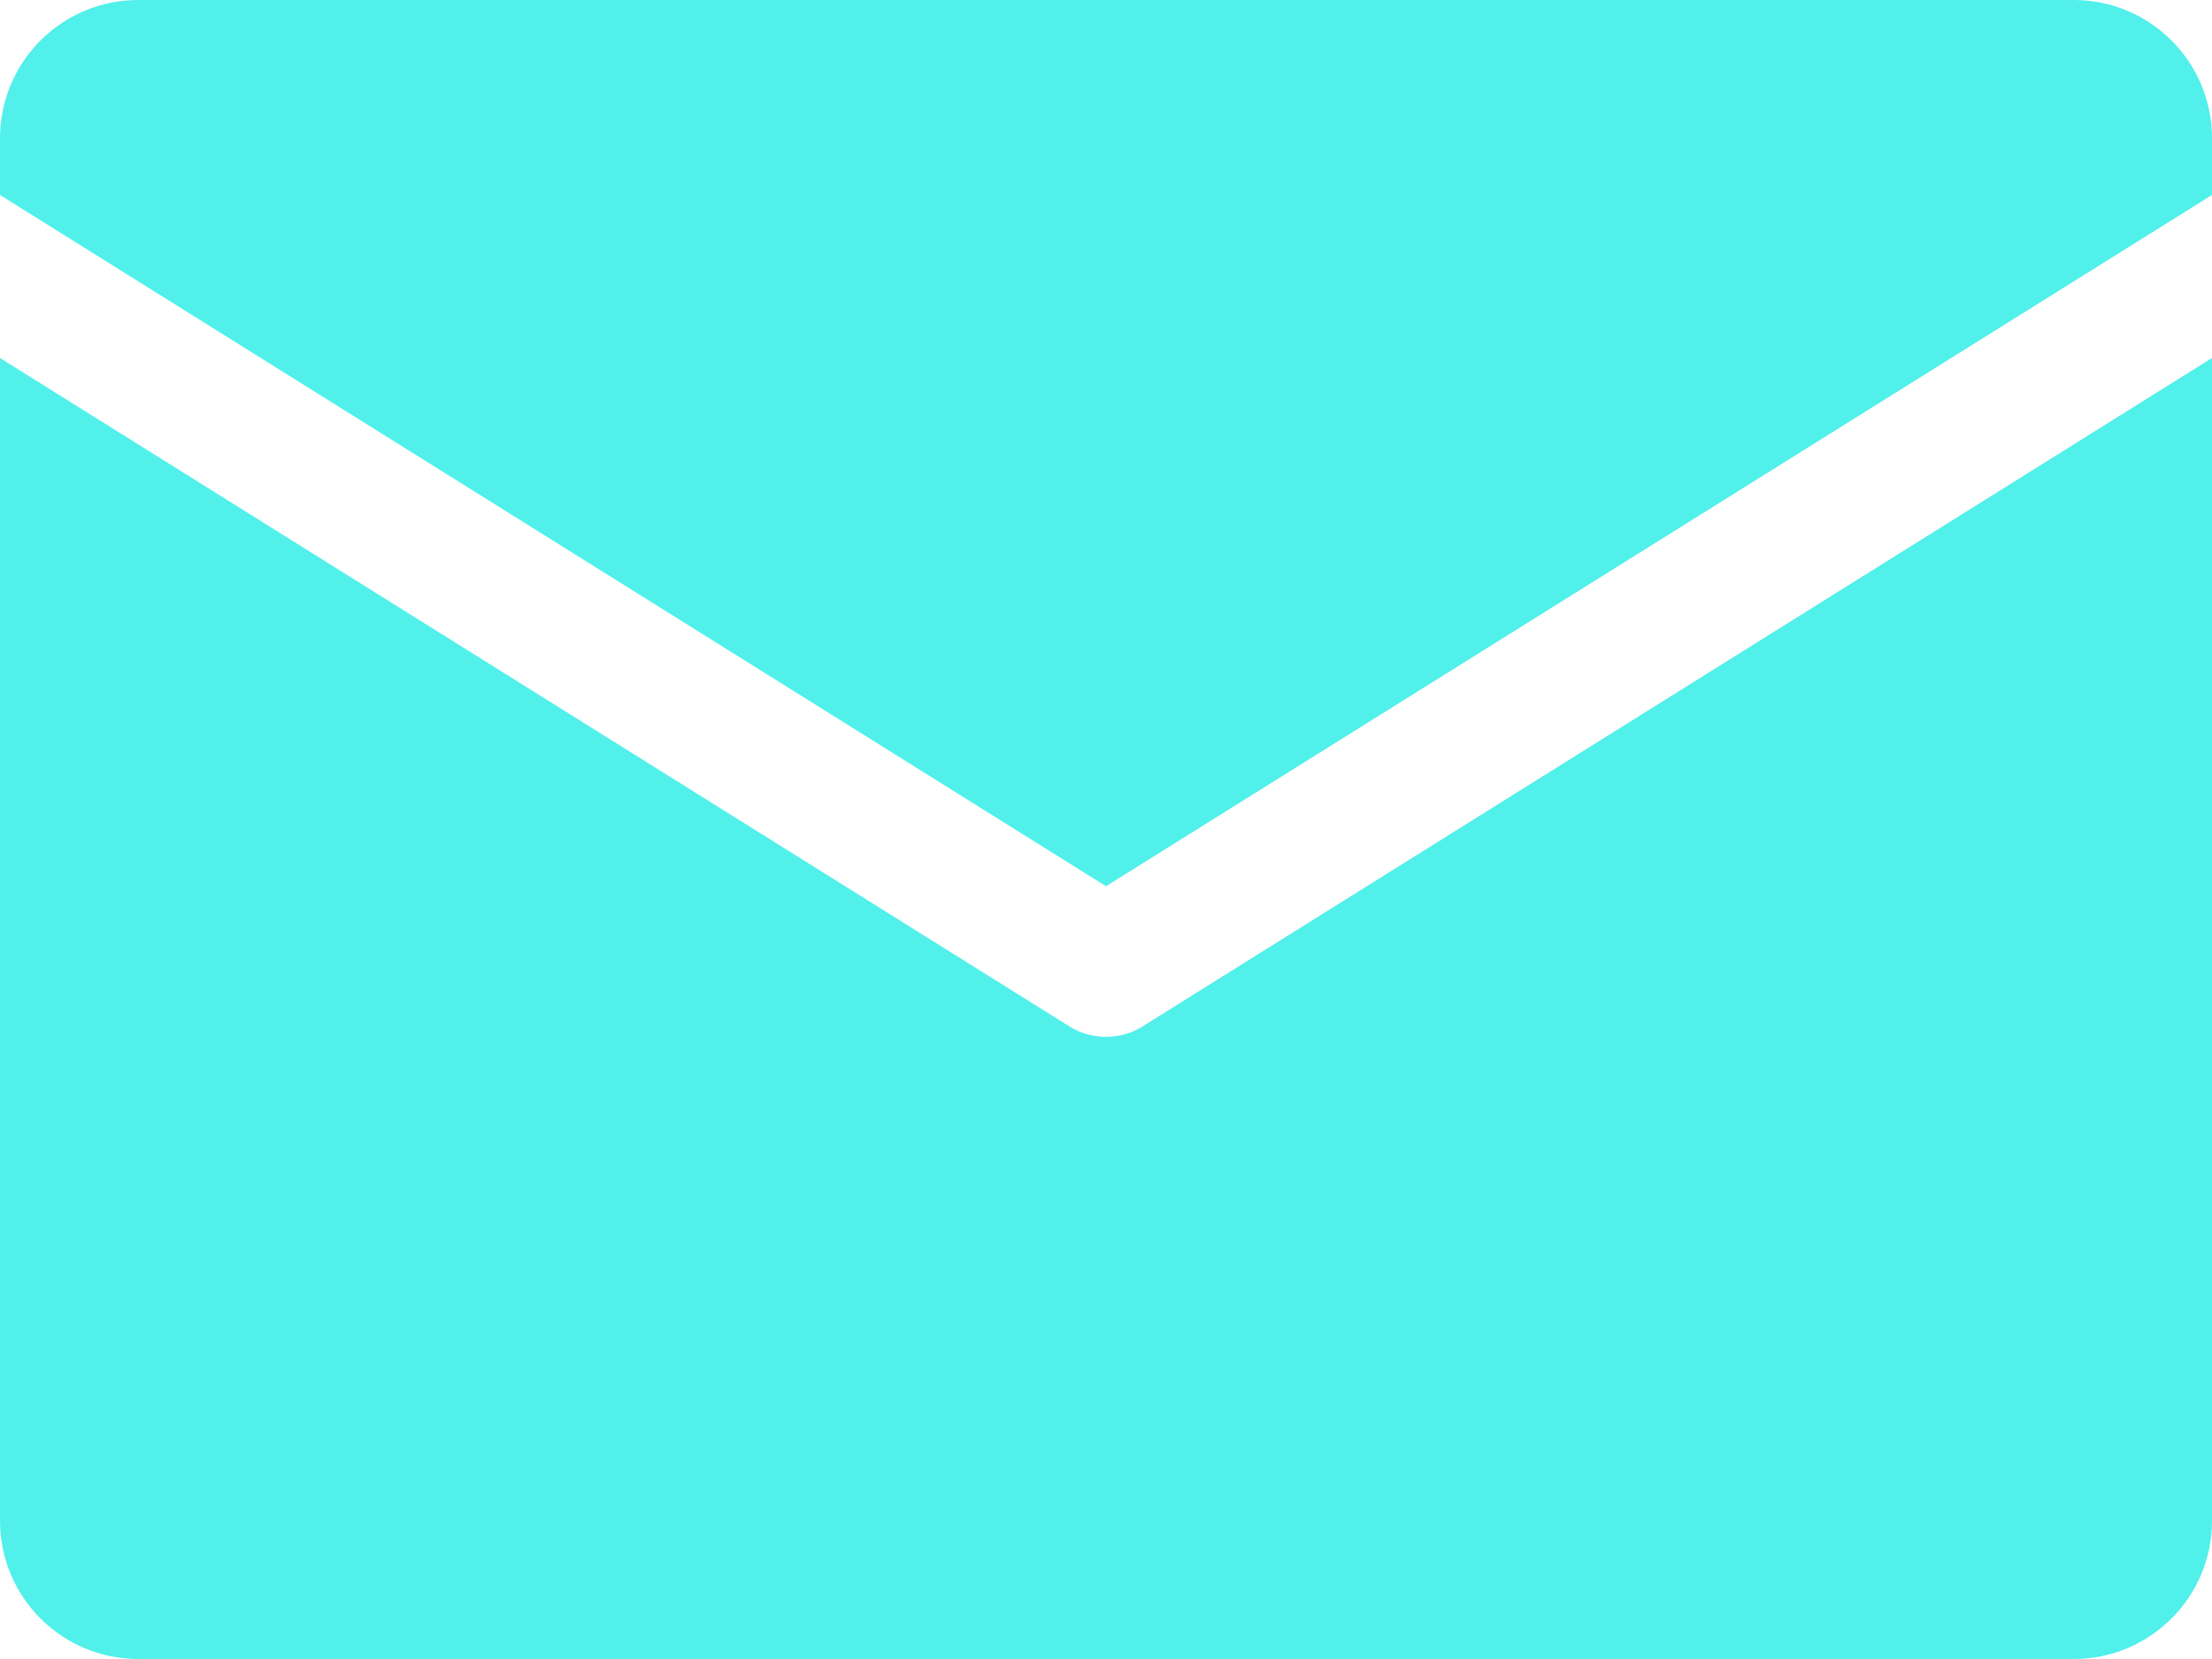
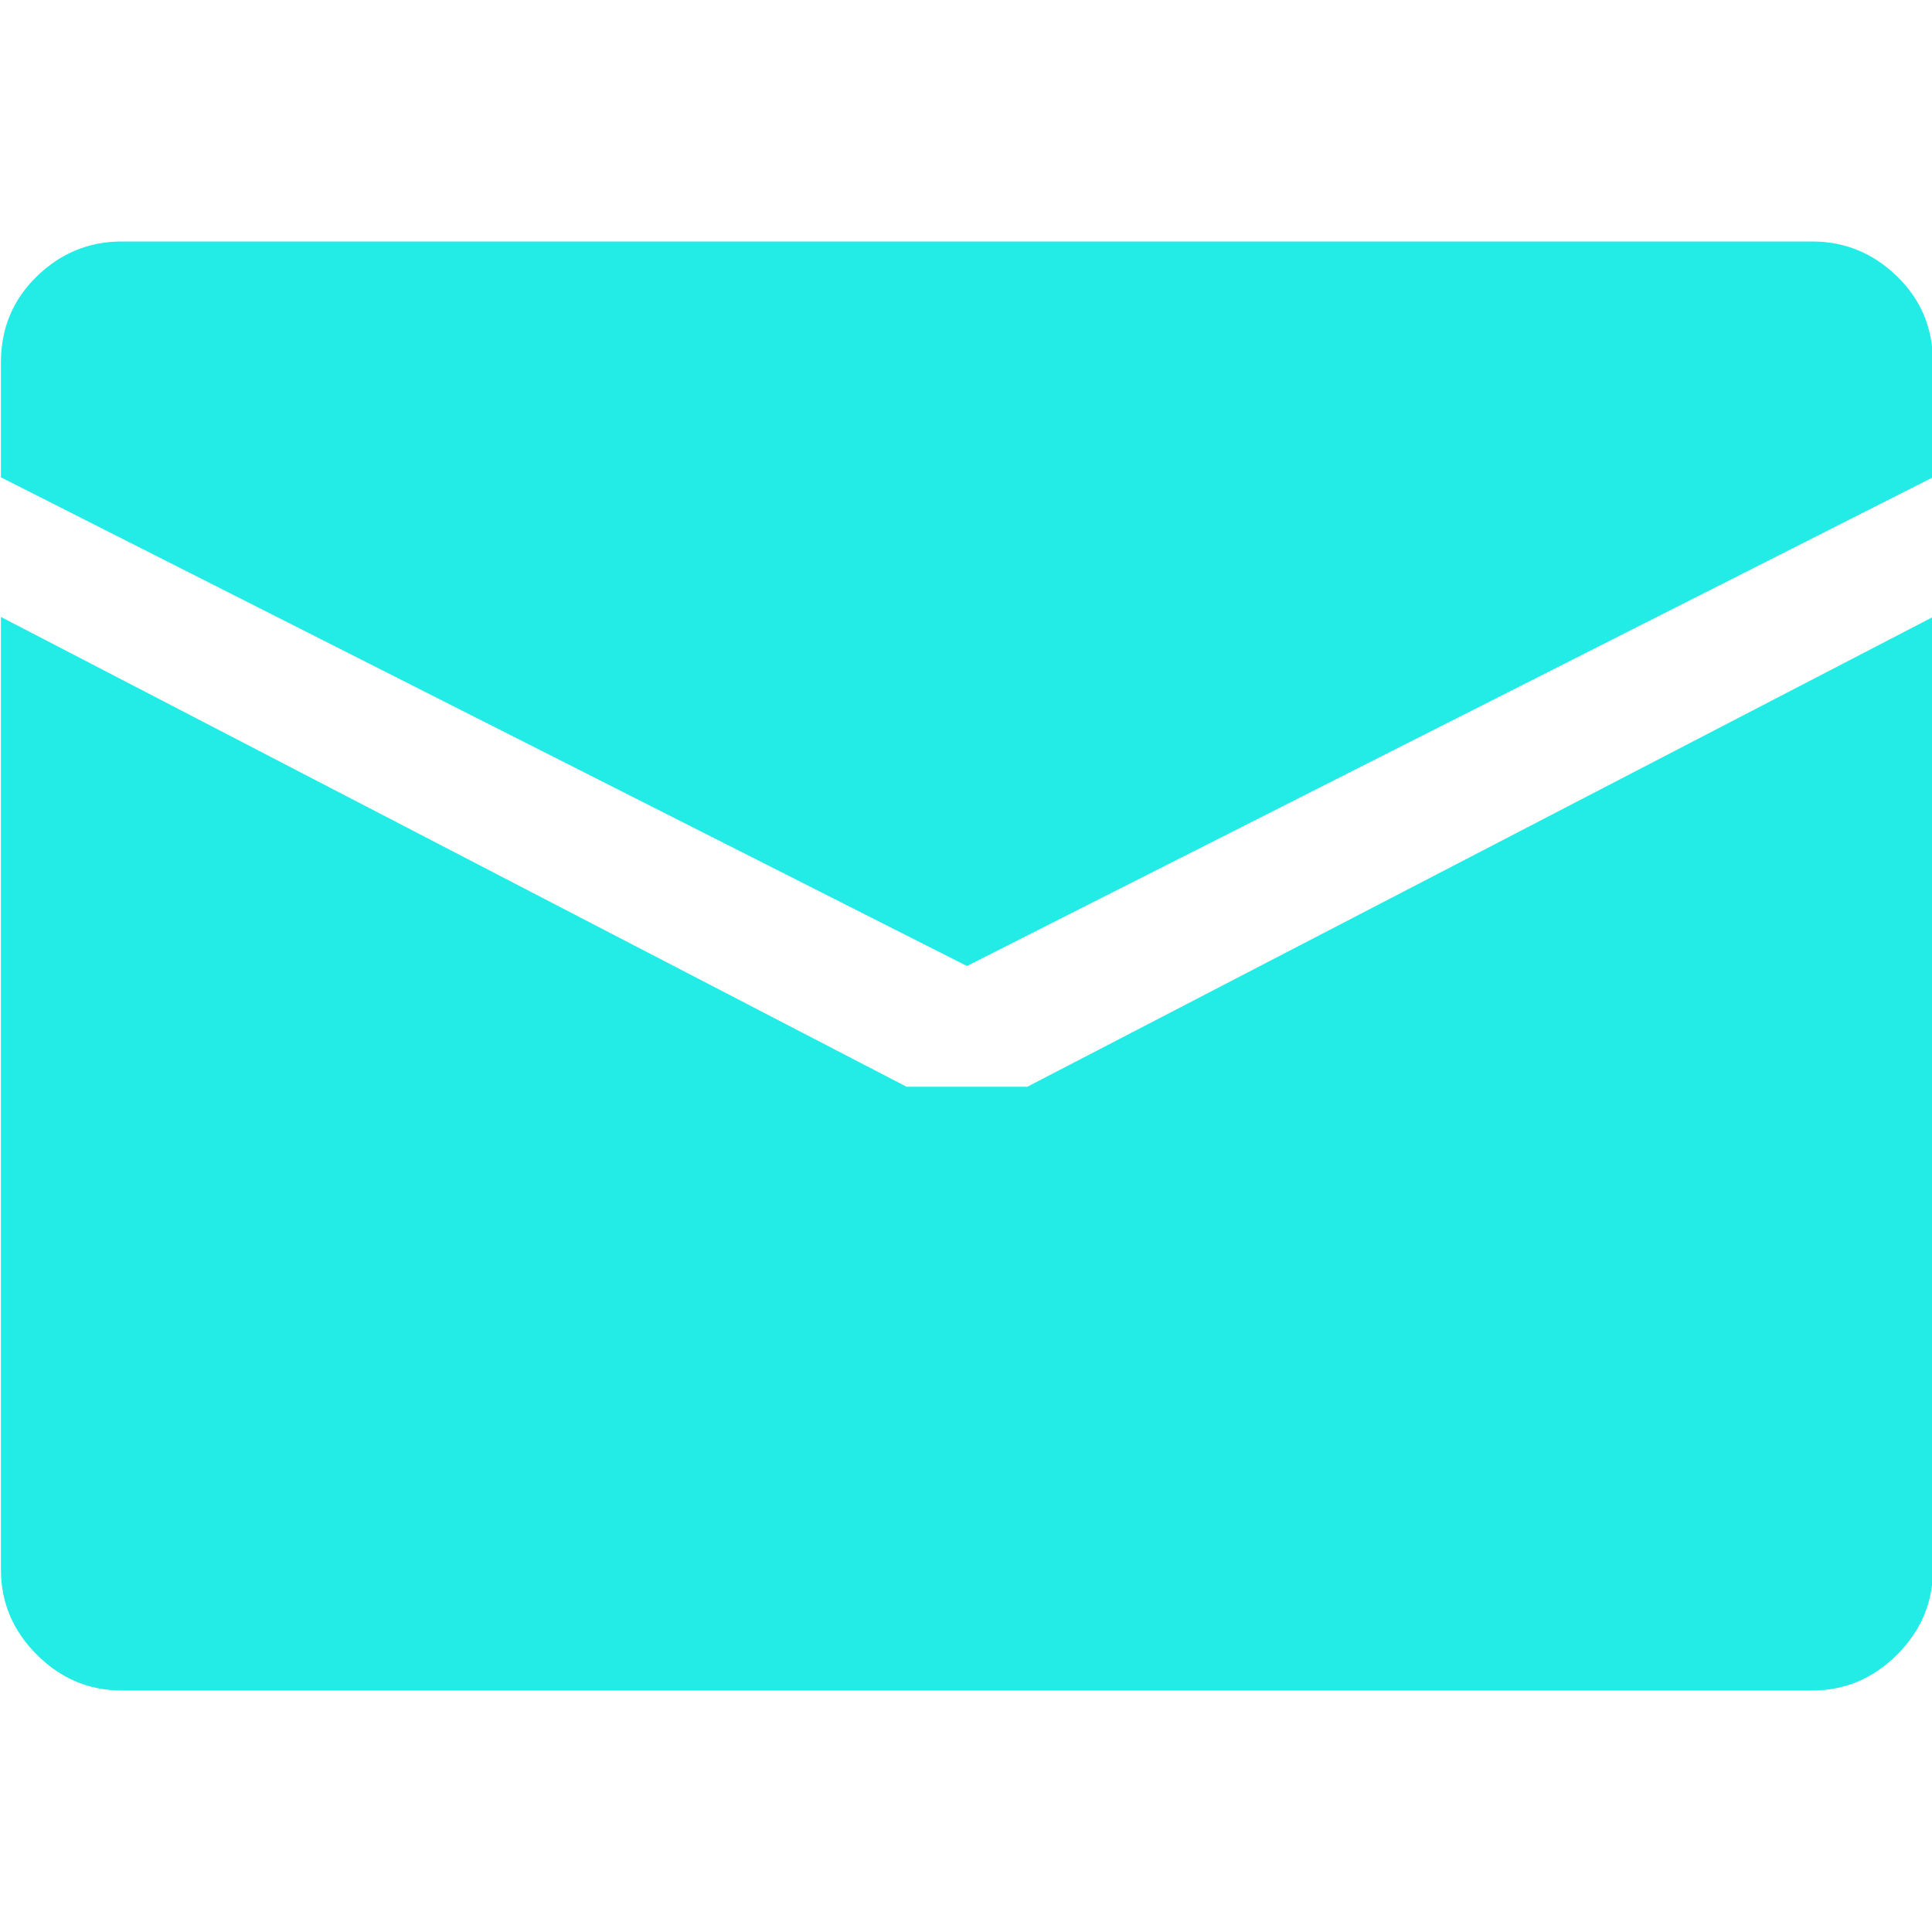
- <svg xmlns="http://www.w3.org/2000/svg" viewBox="0 0 128 96" id="email">
-   <g data-name="Layer 2">
-     <path fill="#51F0EB" d="M0 11.283V8a8 8 0 0 1 8-8h112a8 8 0 0 1 8 8v3.283l-64 40zm66.12 48.11a4.004 4.004 0 0 1-4.24 0L0 20.717V88a8 8 0 0 0 8 8h112a8 8 0 0 0 8-8V20.717z" />
-   </g>
+ <svg xmlns="http://www.w3.org/2000/svg" width="512" height="512" viewBox="0 0 512 512" style="color:#22ece5" class="h-full w-full">
+   <rect width="512" height="512" x="0" y="0" rx="30" fill="transparent" stroke="transparent" stroke-width="0" stroke-opacity="100%" paint-order="stroke" />
+   <svg width="512px" height="512px" viewBox="0 0 1024 768" fill="#22ece5" x="0" y="0" role="img" style="display:inline-block;vertical-align:middle">
+     <g fill="#22ece5">
+       <path fill="currentColor" d="M512.5 384L.5 125V64q0-27 19-45.5T64.5 0h896q26 0 45 18.5t19 45.5v61zm-32 64h64l480-249v505q0 26-19 45t-45 19h-896q-26 0-45-19t-19-45V199z" />
+     </g>
+   </svg>
</svg>
